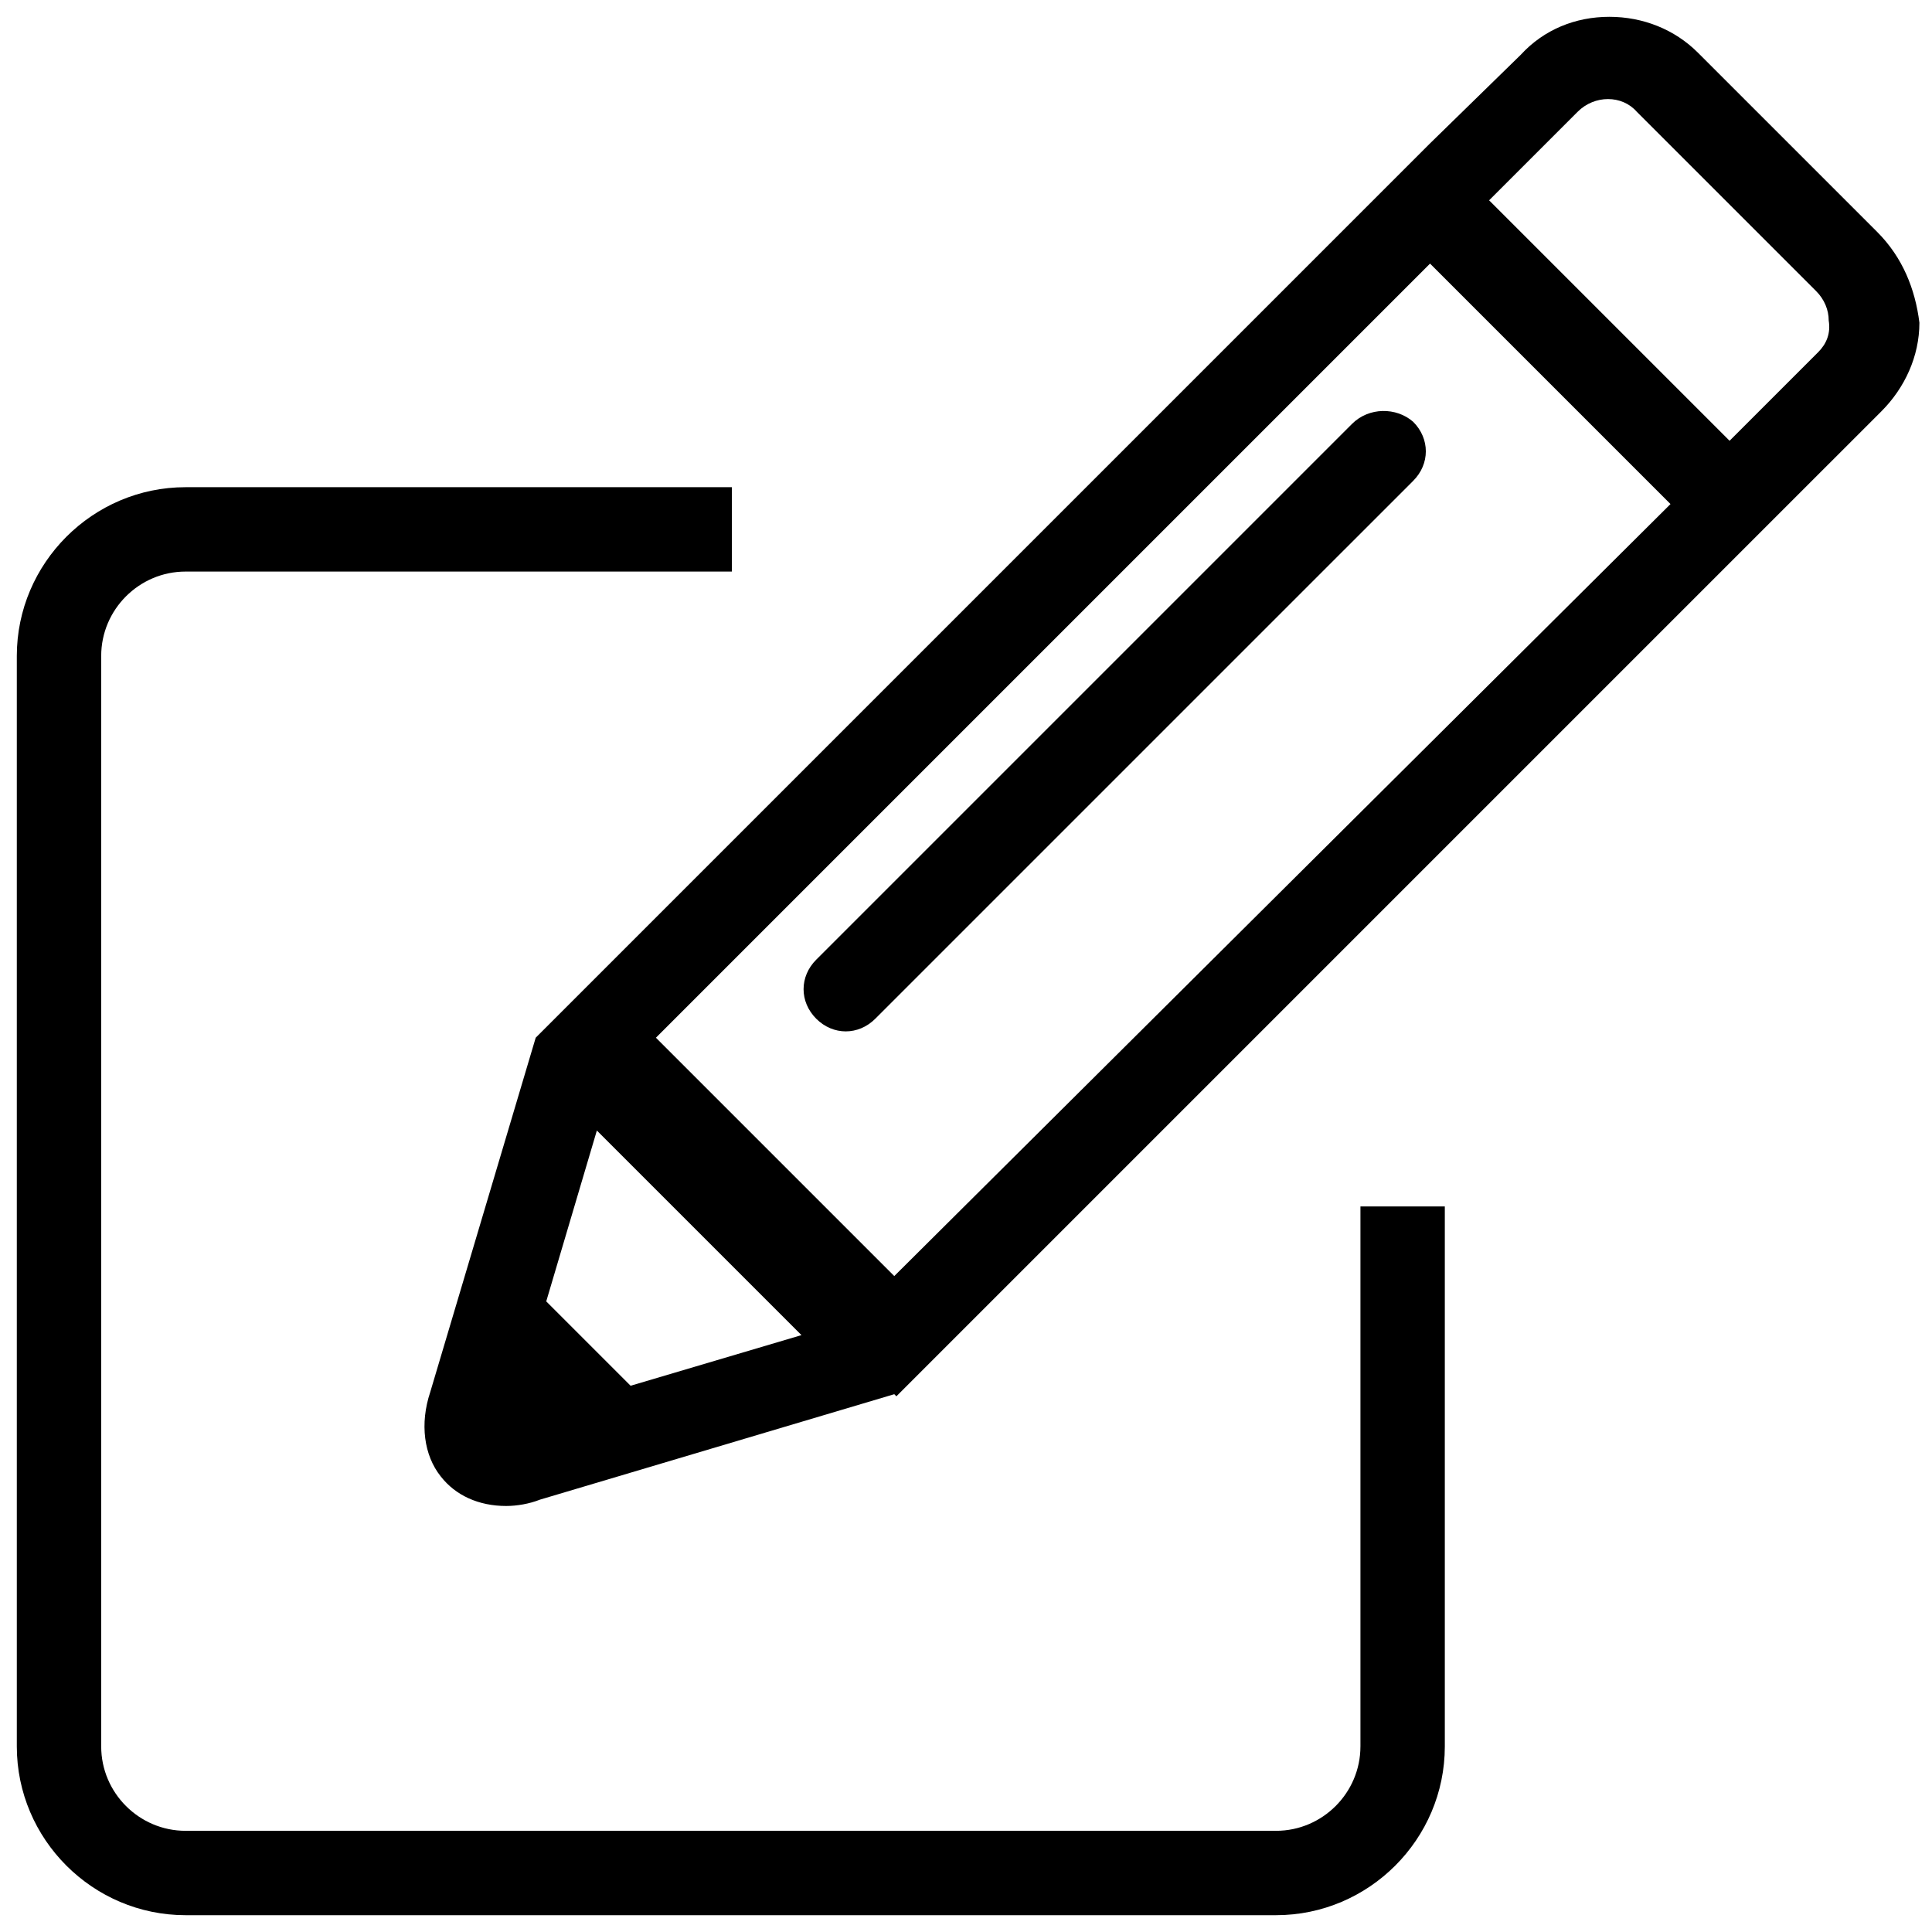
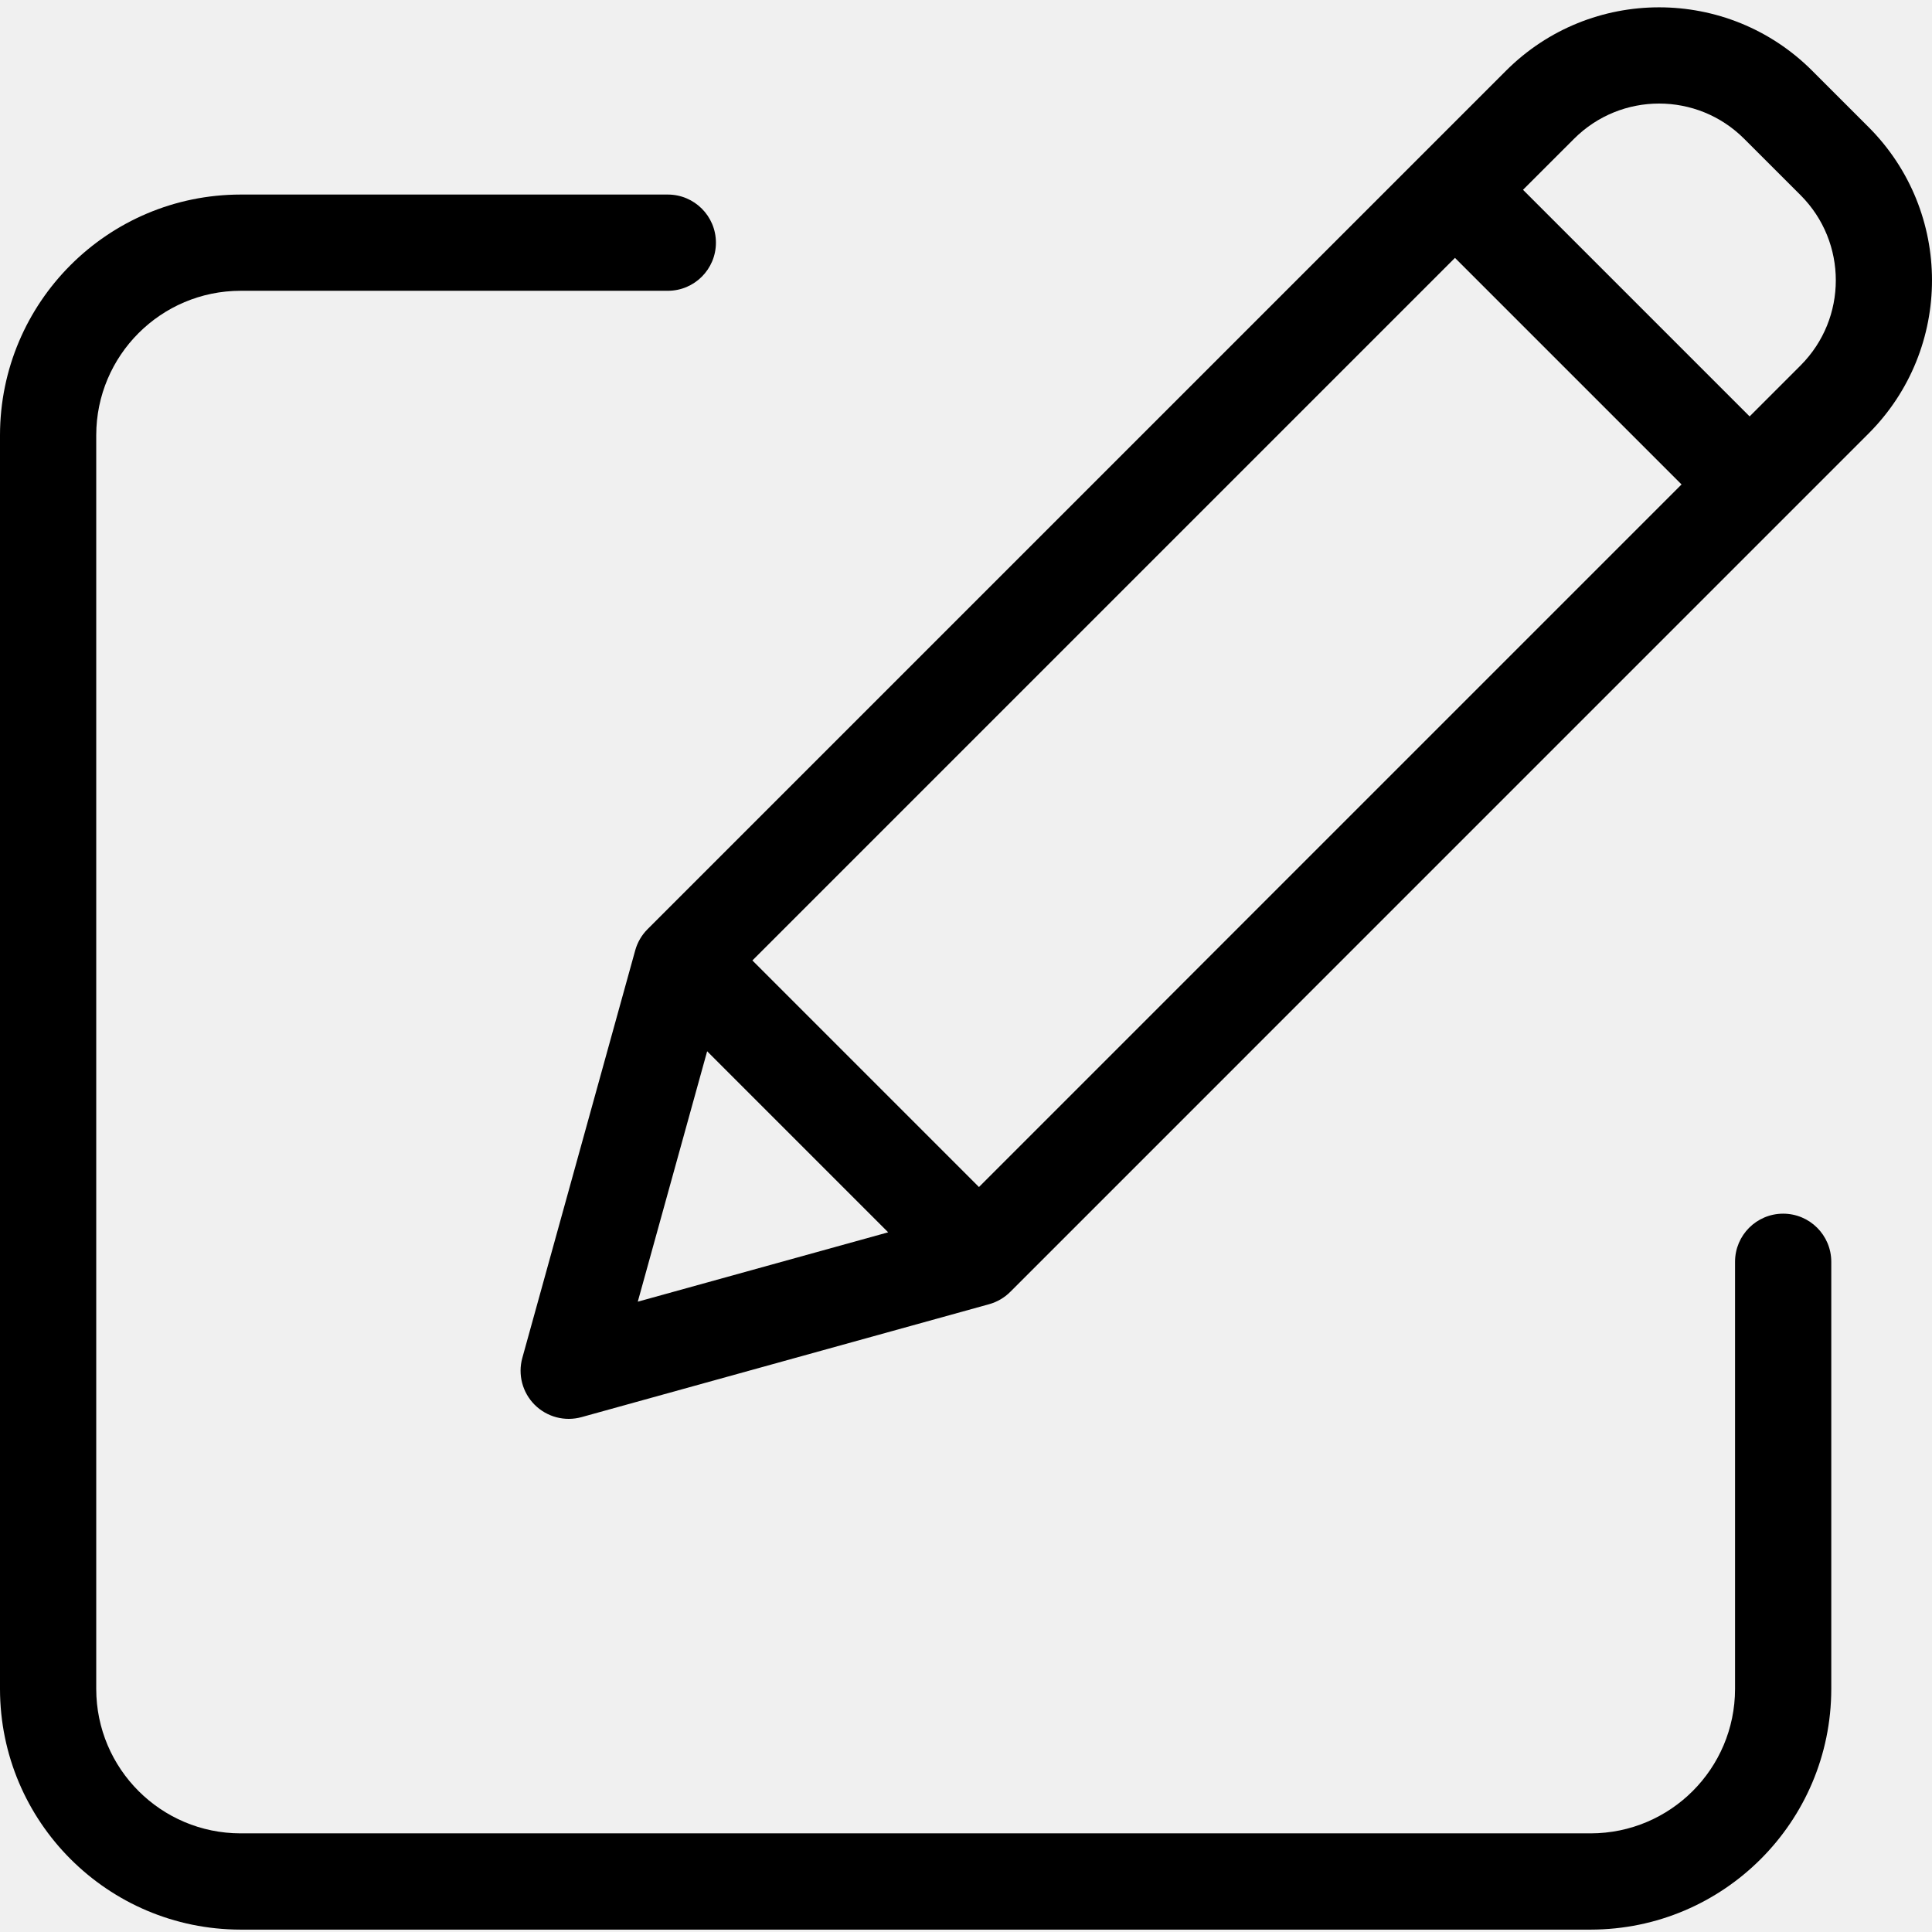
- <svg xmlns="http://www.w3.org/2000/svg" width="158" height="158">
-   <g transform="translate(-46 -46)" fill-rule="nonzero" fill="none">
-     <rect fill="#FFF" width="250" height="250" rx="5" />
-     <g fill="#000">
-       <path d="M199.52 64.97l-14.663-14.662c-1.897-1.898-4.484-2.933-7.244-2.933s-5.348 1.035-7.245 3.105l-7.418 7.245-73.14 73.14-8.625 28.98c-.863 2.588-.518 5.175.862 6.9 1.208 1.553 3.105 2.415 5.348 2.415.862 0 1.897-.172 2.76-.517l28.98-8.625.172.172 68.31-68.31 12.248-12.247c1.897-1.898 3.105-4.485 3.105-7.245-.345-2.76-1.38-5.348-3.45-7.418zM97.572 159.328l-6.9-6.9 4.14-13.973 16.733 16.732-13.973 4.14zm21.563-8.97l-19.493-19.493 63.308-63.308 9.832 9.833 9.833 9.832-63.48 63.135zm75.555-75.556l-7.245 7.245-9.832-9.832-9.833-9.833 7.245-7.245c1.38-1.38 3.623-1.38 4.83 0L194.518 69.8c.69.69 1.035 1.552 1.035 2.415.172 1.035-.173 1.898-.863 2.587z" />
-       <path d="M156.567 80.667l-43.815 43.815c-1.38 1.38-1.38 3.45 0 4.83s3.45 1.38 4.83 0l43.988-43.987c1.38-1.38 1.38-3.45 0-4.83-1.38-1.207-3.622-1.207-5.002.172z" />
-       <path d="M157.257 188.825c0 3.795-3.105 6.9-6.9 6.9H61.176c-3.795 0-6.9-3.105-6.9-6.9V99.643c0-3.796 3.105-6.9 6.9-6.9h44.678v-6.9H61.175c-7.59 0-13.8 6.21-13.8 13.8v89.182c0 7.59 6.21 13.8 13.8 13.8h89.183c7.59 0 13.8-6.21 13.8-13.8v-44.16h-6.9v44.16z" />
-     </g>
-   </g>
+ <svg xmlns="http://www.w3.org/2000/svg" height="401pt" viewBox="0 -1 401.523 401" width="401pt">
+   <path d="m370.59 250.973c-5.523 0-10 4.477-10 10v88.789c-.02 16.562-13.438 29.984-30 30h-280.59c-16.562-.016-29.98-13.438-30-30v-260.59c.02-16.559 13.438-29.98 30-30h88.789c5.523 0 10-4.477 10-10 0-5.52-4.477-10-10-10h-88.789c-27.602.031-49.969 22.398-50 50v260.594c.031 27.602 22.398 49.969 50 50h280.59c27.602-.031 49.969-22.398 50-50v-88.793c0-5.523-4.477-10-10-10zm0 0" />
+   <path d="m376.629 13.441c-17.574-17.574-46.066-17.574-63.641 0l-178.406 178.406c-1.223 1.223-2.105 2.738-2.566 4.402l-23.461 84.699c-.965 3.473.016 7.191 2.562 9.742 2.551 2.547 6.27 3.527 9.742 2.566l84.699-23.465c1.664-.461 3.18-1.344 4.402-2.566l178.402-178.41c17.547-17.586 17.547-46.055 0-63.641zm-220.258 184.906 146.012-146.016 47.09 47.09-146.016 146.016zm-9.406 18.875 37.621 37.625-52.039 14.418zm227.258-142.547-10.605 10.605-47.094-47.094 10.609-10.605c9.762-9.762 25.59-9.762 35.352 0l11.738 11.734c9.746 9.773 9.746 25.59 0 35.359zm0 0" />
</svg>
